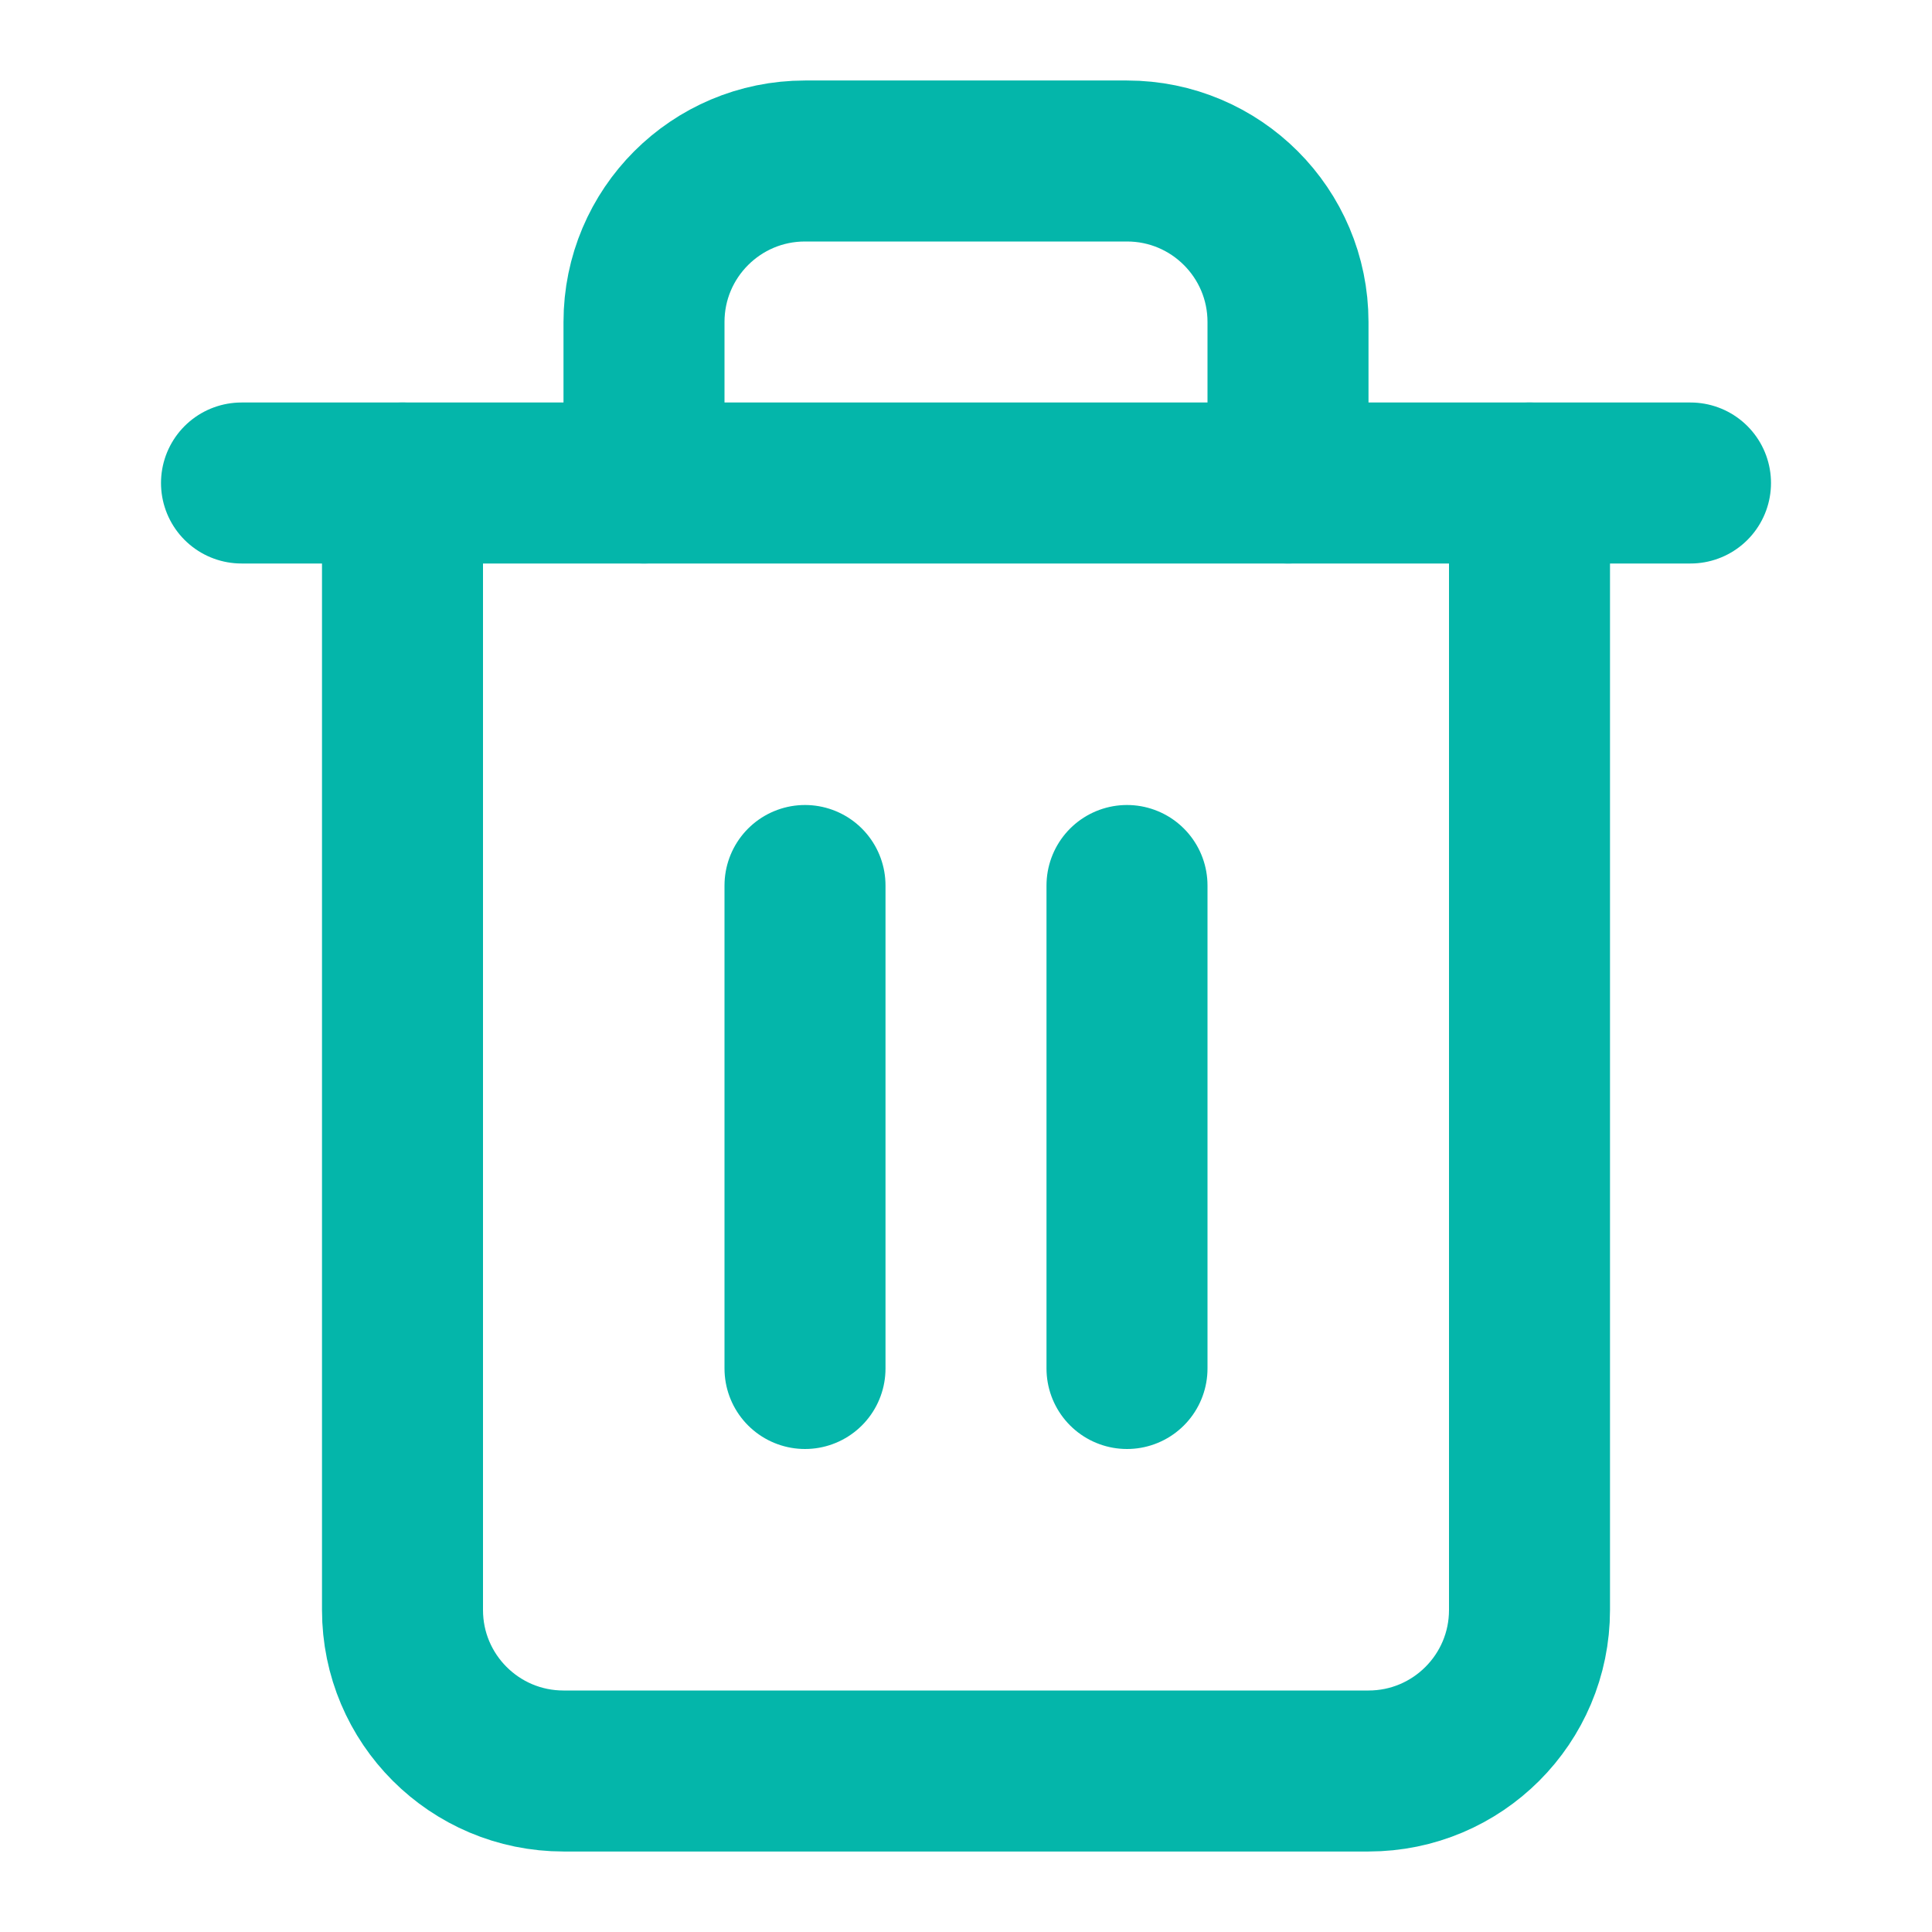
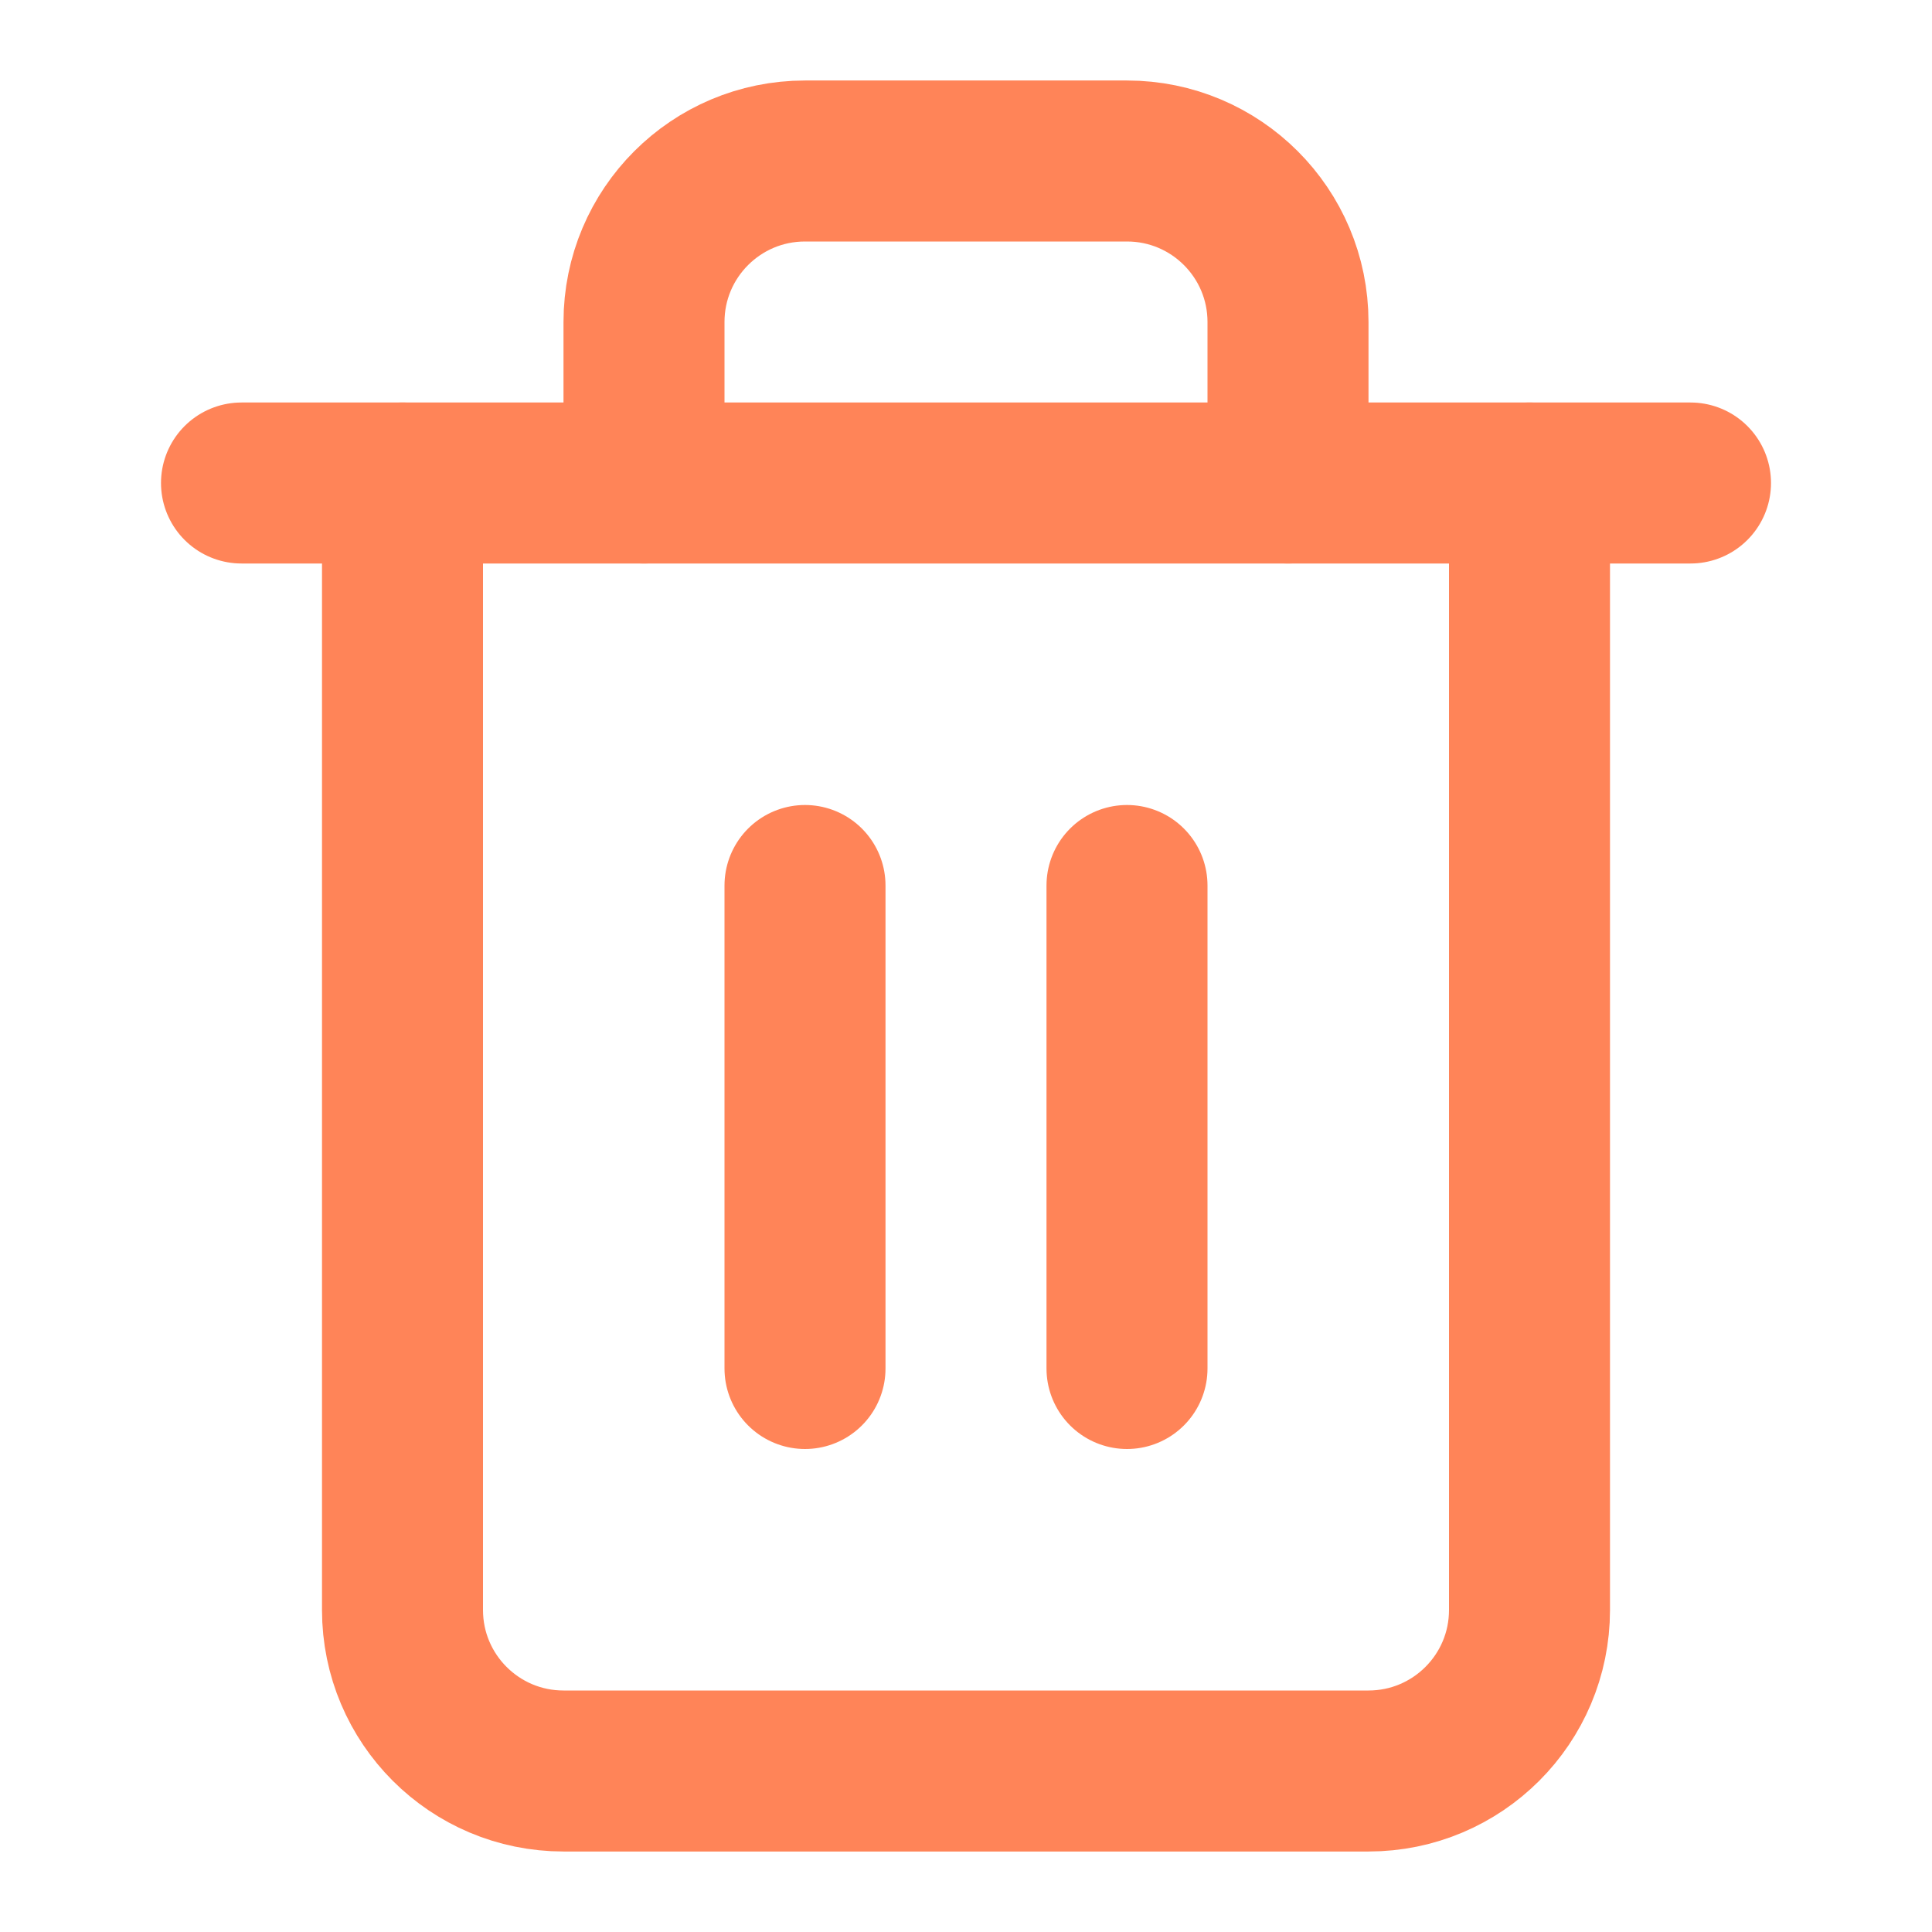
- <svg xmlns="http://www.w3.org/2000/svg" width="24" height="24" viewBox="0 0 24 24" fill="none" stroke="#04b6aa" stroke-width="2" stroke-linecap="round" stroke-linejoin="round" class="remove-svg">
+ <svg xmlns="http://www.w3.org/2000/svg" width="24" height="24" viewBox="0 0 24 24" fill="none" stroke="#FF8458" stroke-width="2" stroke-linecap="round" stroke-linejoin="round" class="remove-svg">
  <polyline points="3 6 5 6 21 6" />
  <path d="M19 6v14a2 2 0 0 1-2 2H7a2 2 0 0 1-2-2V6m3 0V4a2 2 0 0 1 2-2h4a2 2 0 0 1 2 2v2" />
  <line x1="10" y1="11" x2="10" y2="17" />
  <line x1="14" y1="11" x2="14" y2="17" />
</svg>
